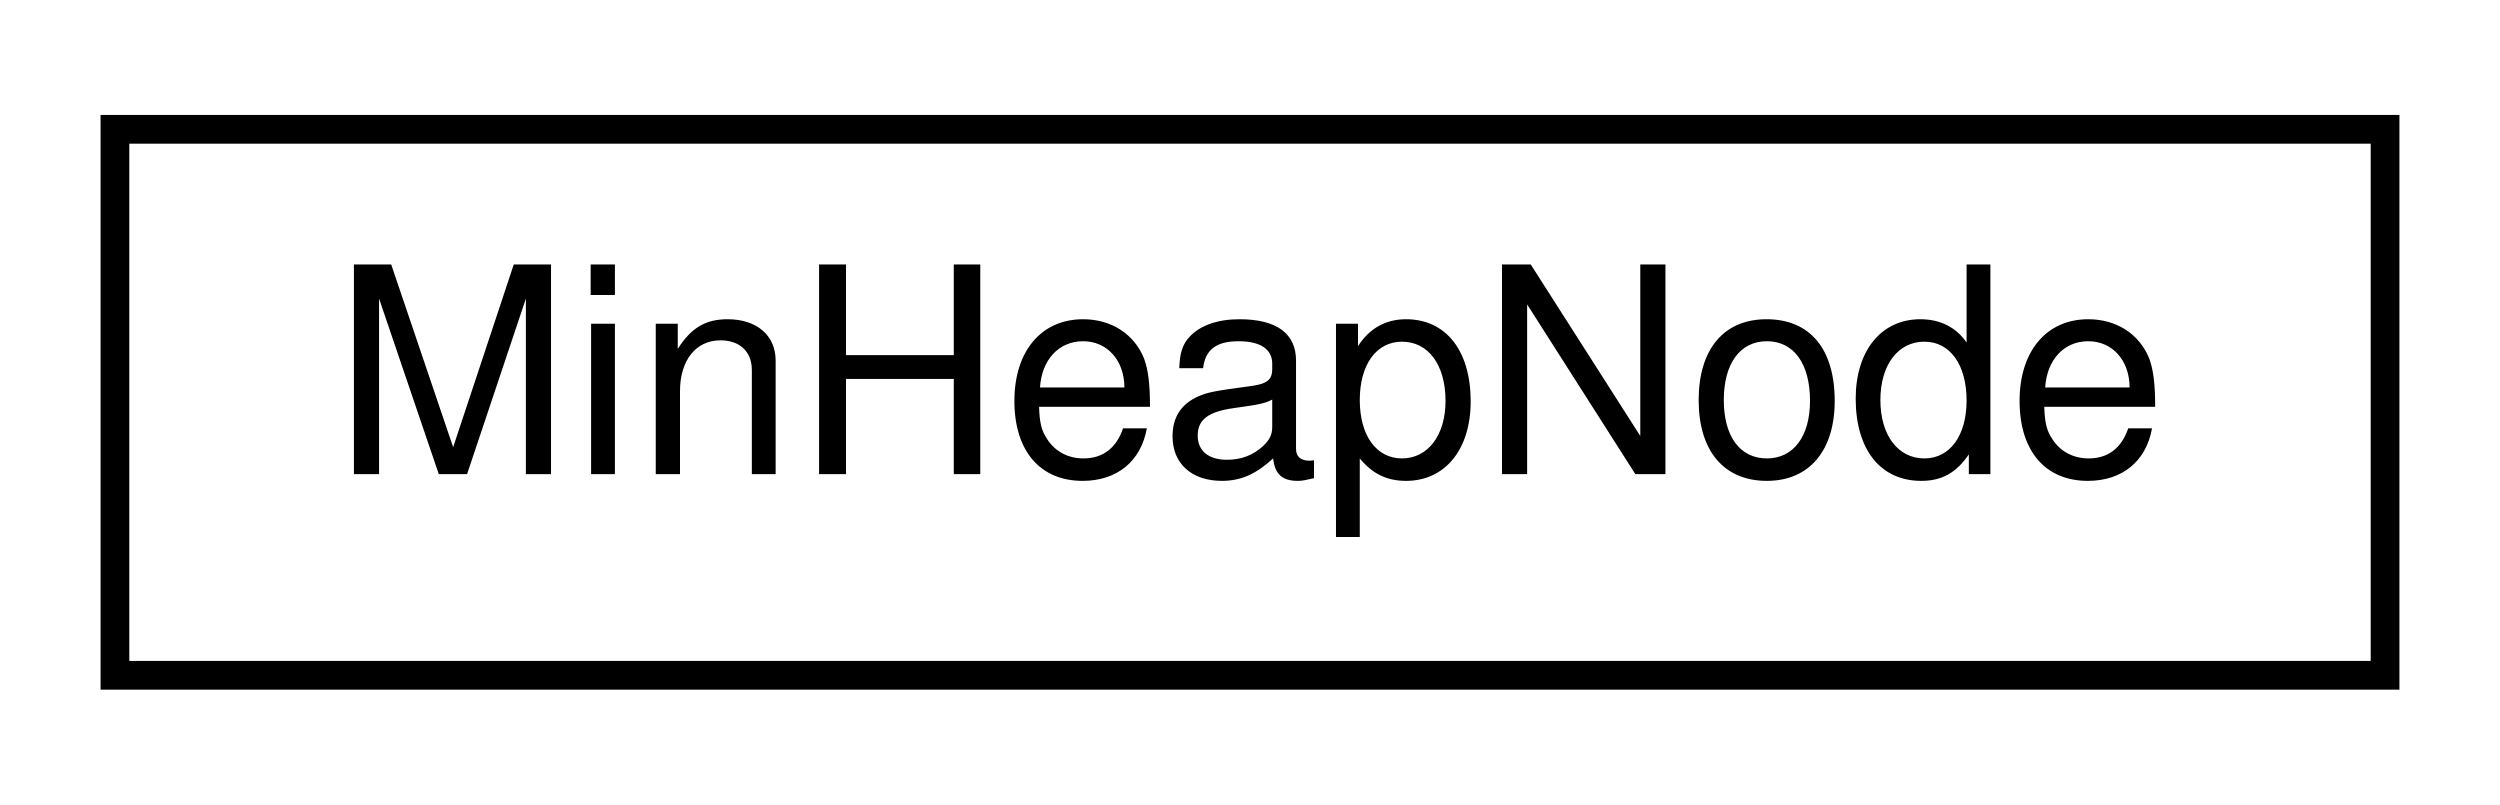
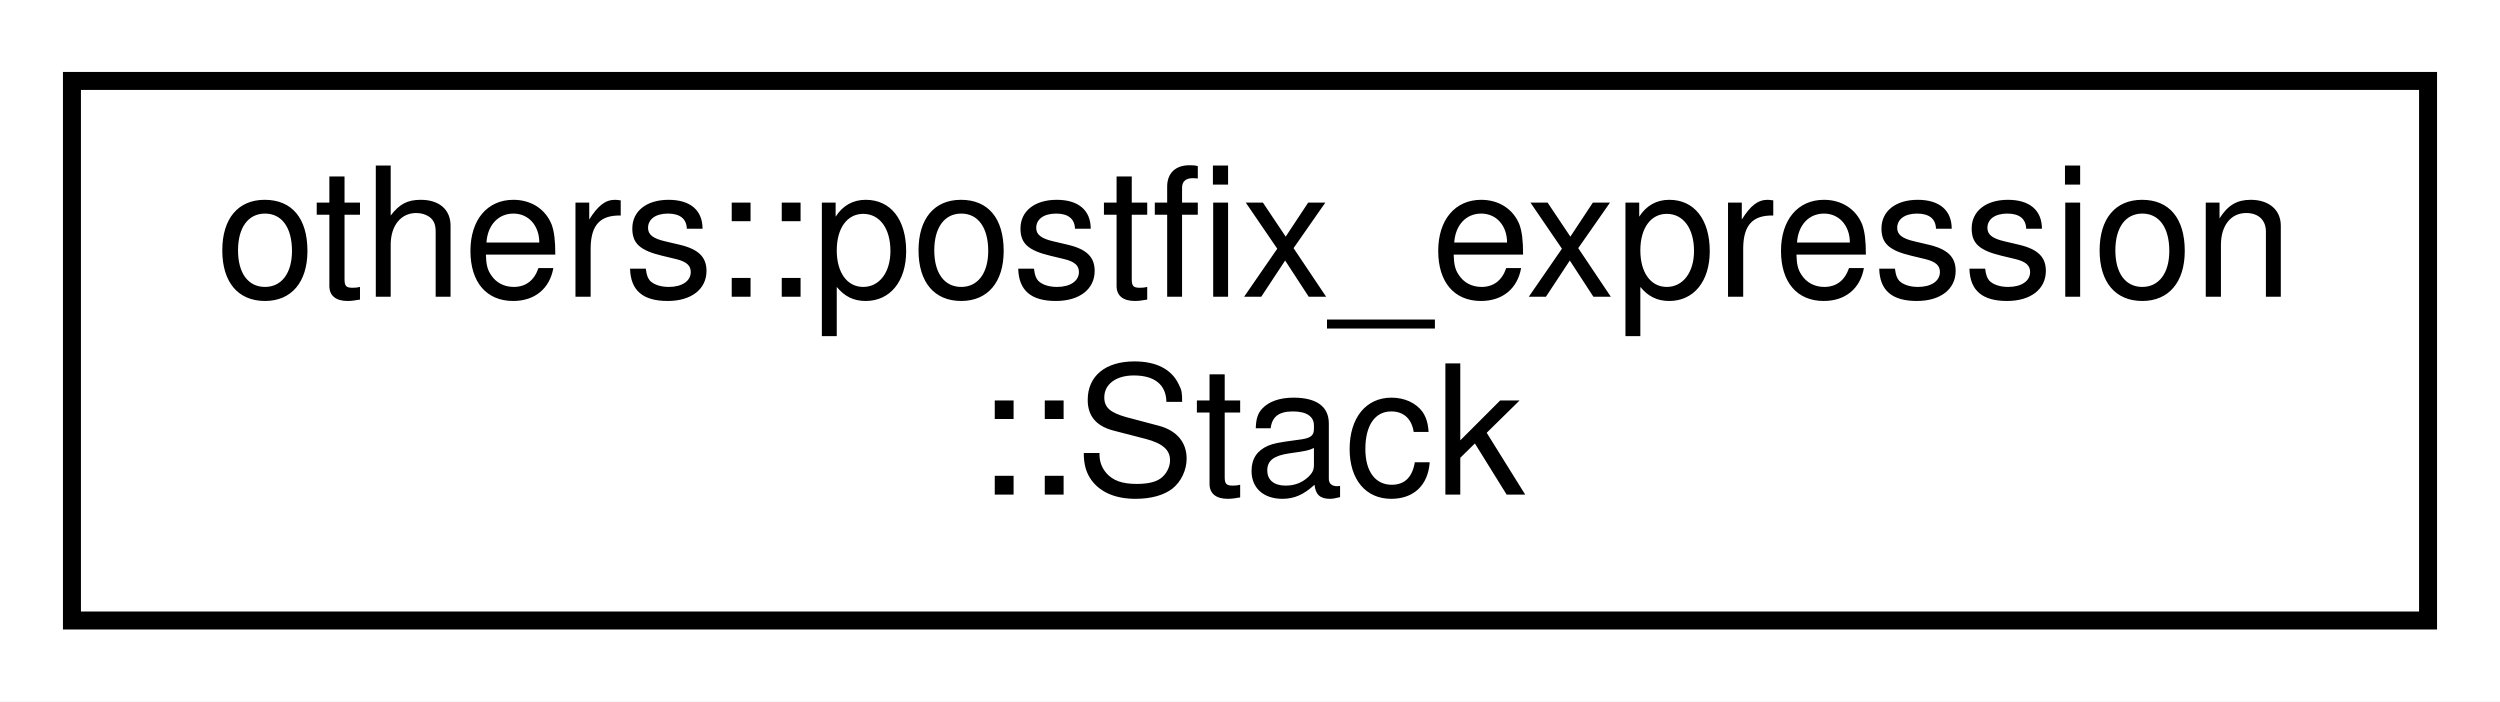
- <svg xmlns="http://www.w3.org/2000/svg" xmlns:xlink="http://www.w3.org/1999/xlink" width="87pt" height="28pt" viewBox="0.00 0.00 87.00 28.00">
-   <g id="graph0" class="graph" transform="scale(1 1) rotate(0) translate(4 24)">
-     <polygon fill="white" stroke="transparent" points="-4,4 -4,-24 83,-24 83,4 -4,4" />
+ <svg xmlns="http://www.w3.org/2000/svg" xmlns:xlink="http://www.w3.org/1999/xlink" width="139pt" height="39pt" viewBox="0.00 0.00 139.00 39.00">
+   <g id="graph0" class="graph" transform="scale(1 1) rotate(0) translate(4 35)">
+     <polygon fill="white" stroke="transparent" points="-4,4 -4,-35 135,-35 135,4 -4,4" />
    <g id="node1" class="node">
      <g id="a_node1">
-         <a xlink:href="d5/d29/struct_min_heap_node.html" target="_top" xlink:title=" ">
-           <polygon fill="white" stroke="black" points="0,-0.5 0,-19.5 79,-19.5 79,-0.5 0,-0.5" />
-           <text text-anchor="middle" x="39.5" y="-7.5" font-family="Helvetica,sans-Serif" font-size="10.00">MinHeapNode</text>
+         <a xlink:href="d5/d8a/classothers_1_1postfix__expression_1_1_stack.html" target="_top" xlink:title="Creates an array to be used as stack for storing values.">
+           <polygon fill="white" stroke="black" points="0,-0.5 0,-30.5 131,-30.5 131,-0.5 0,-0.5" />
+           <text text-anchor="start" x="8" y="-18.5" font-family="Helvetica,sans-Serif" font-size="10.00">others::postfix_expression</text>
+           <text text-anchor="middle" x="65.5" y="-7.5" font-family="Helvetica,sans-Serif" font-size="10.00">::Stack</text>
        </a>
      </g>
    </g>
  </g>
</svg>
